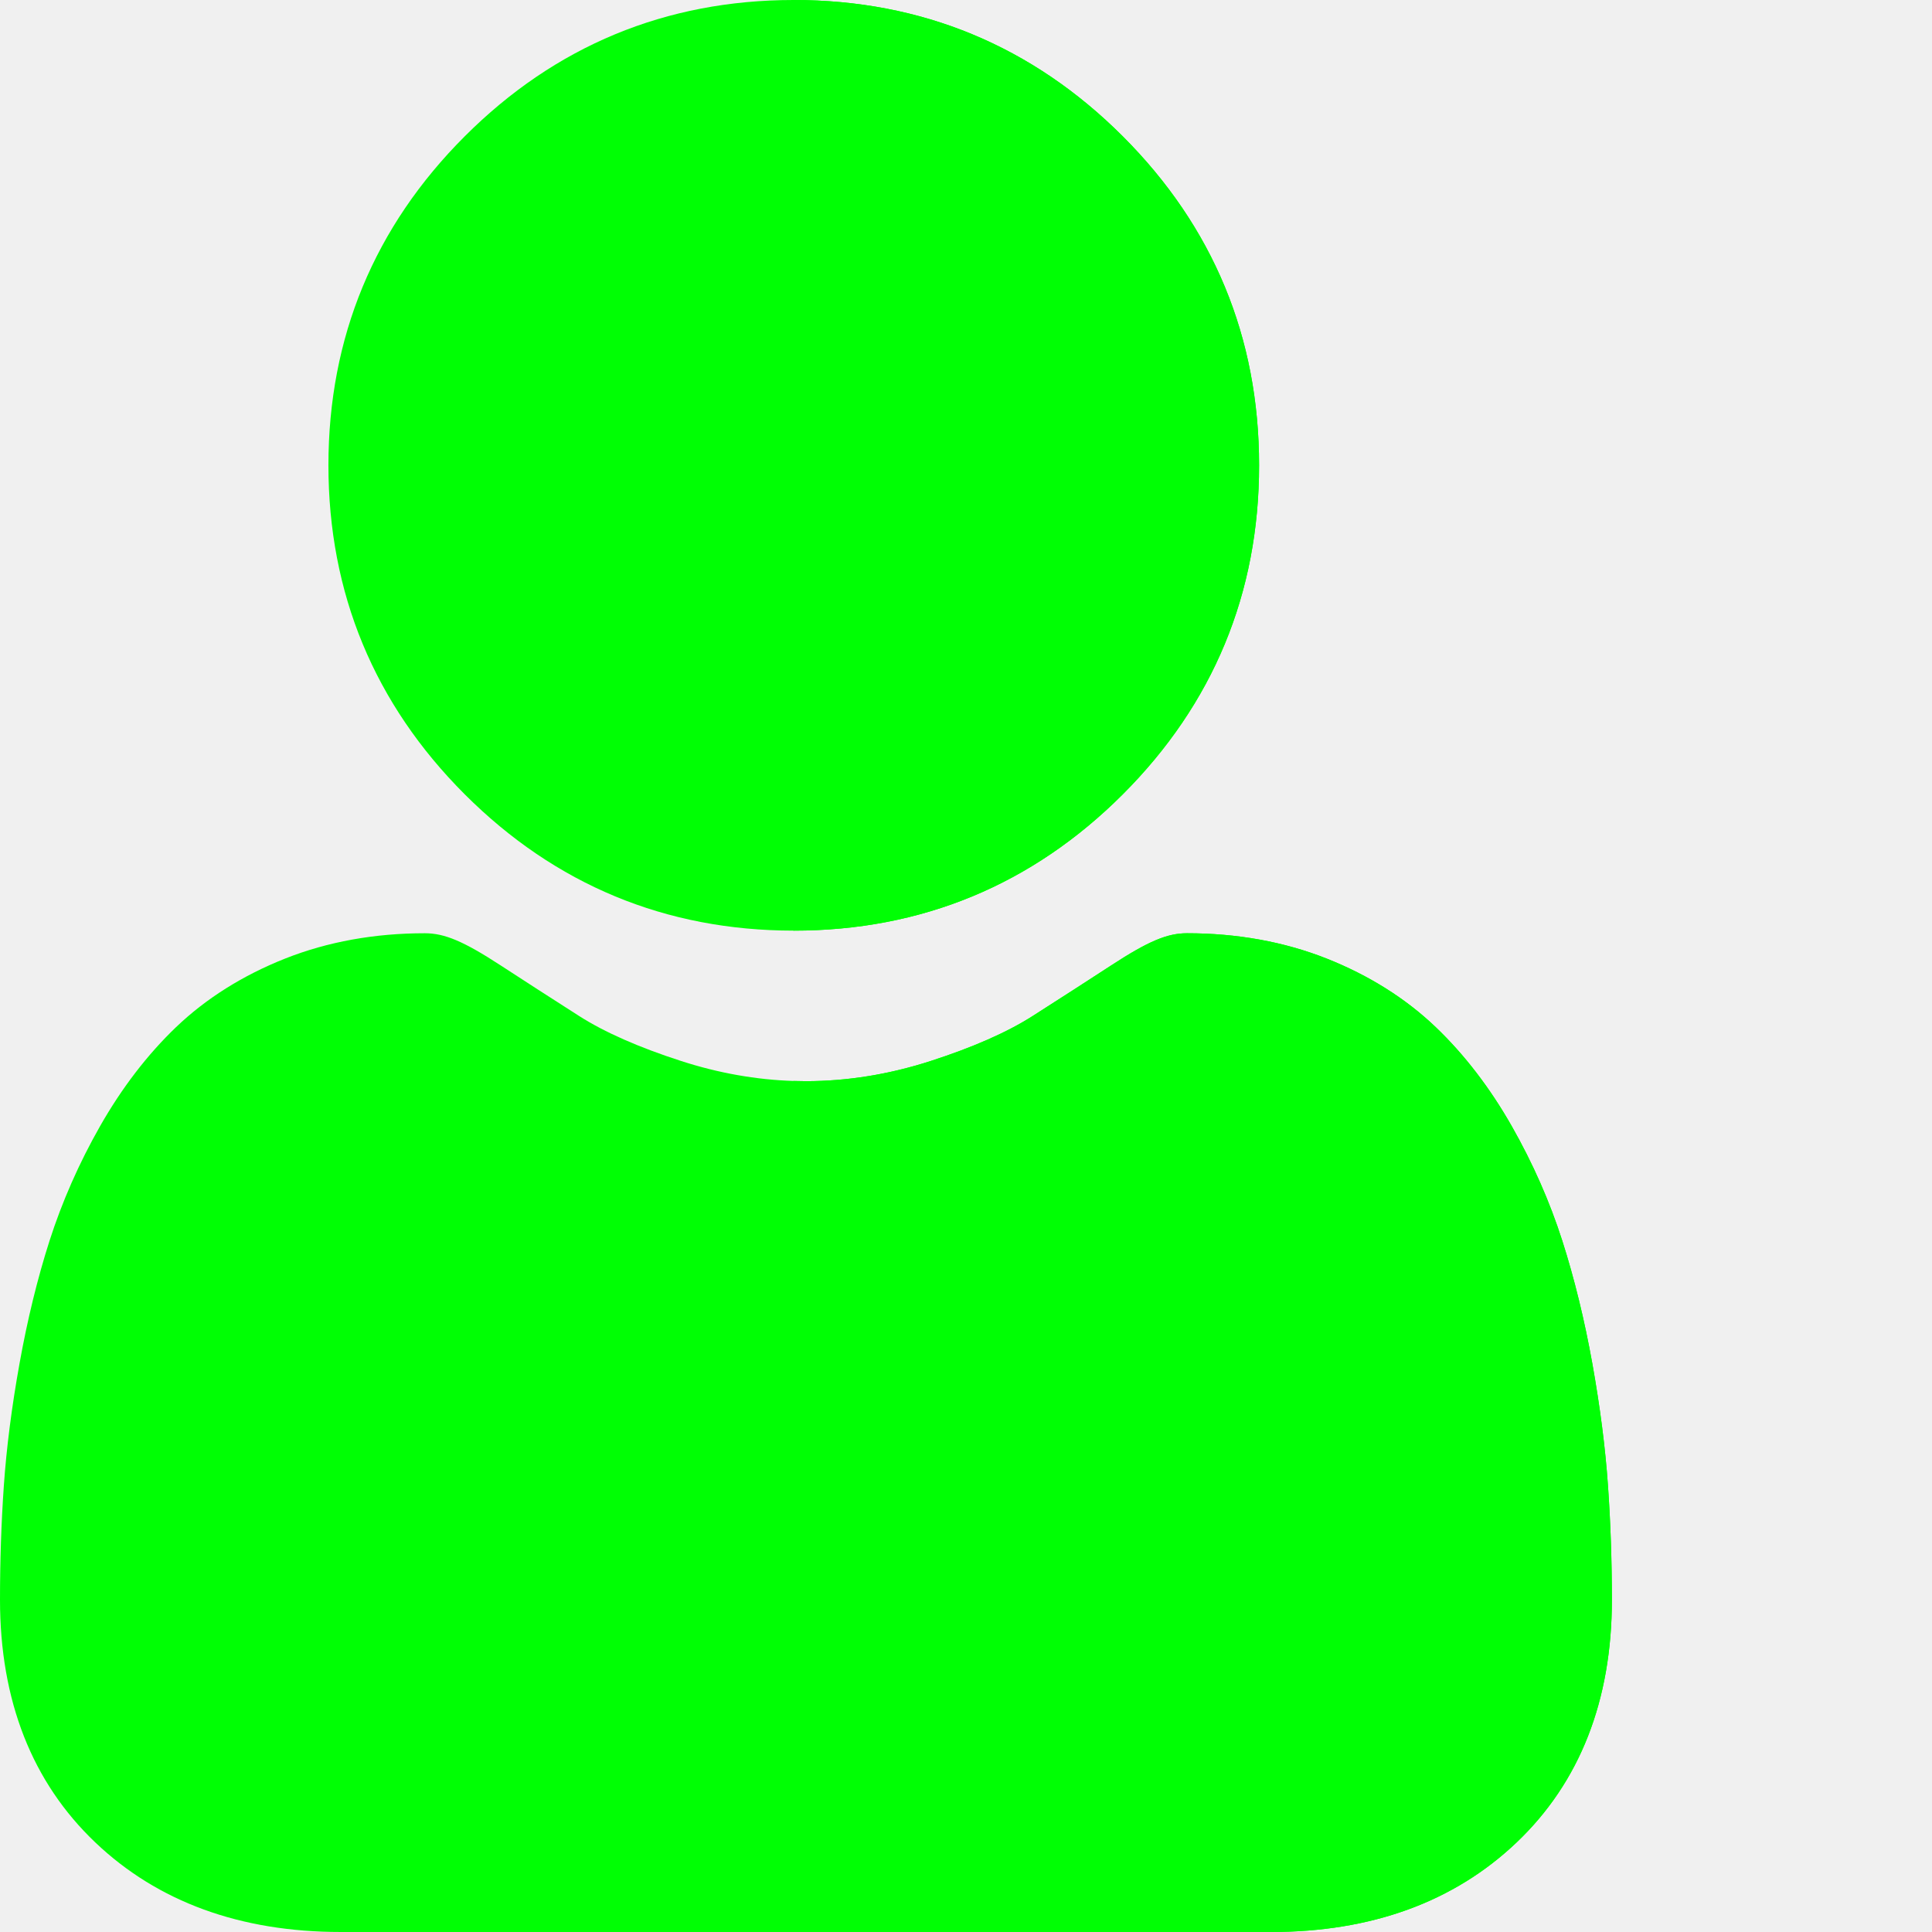
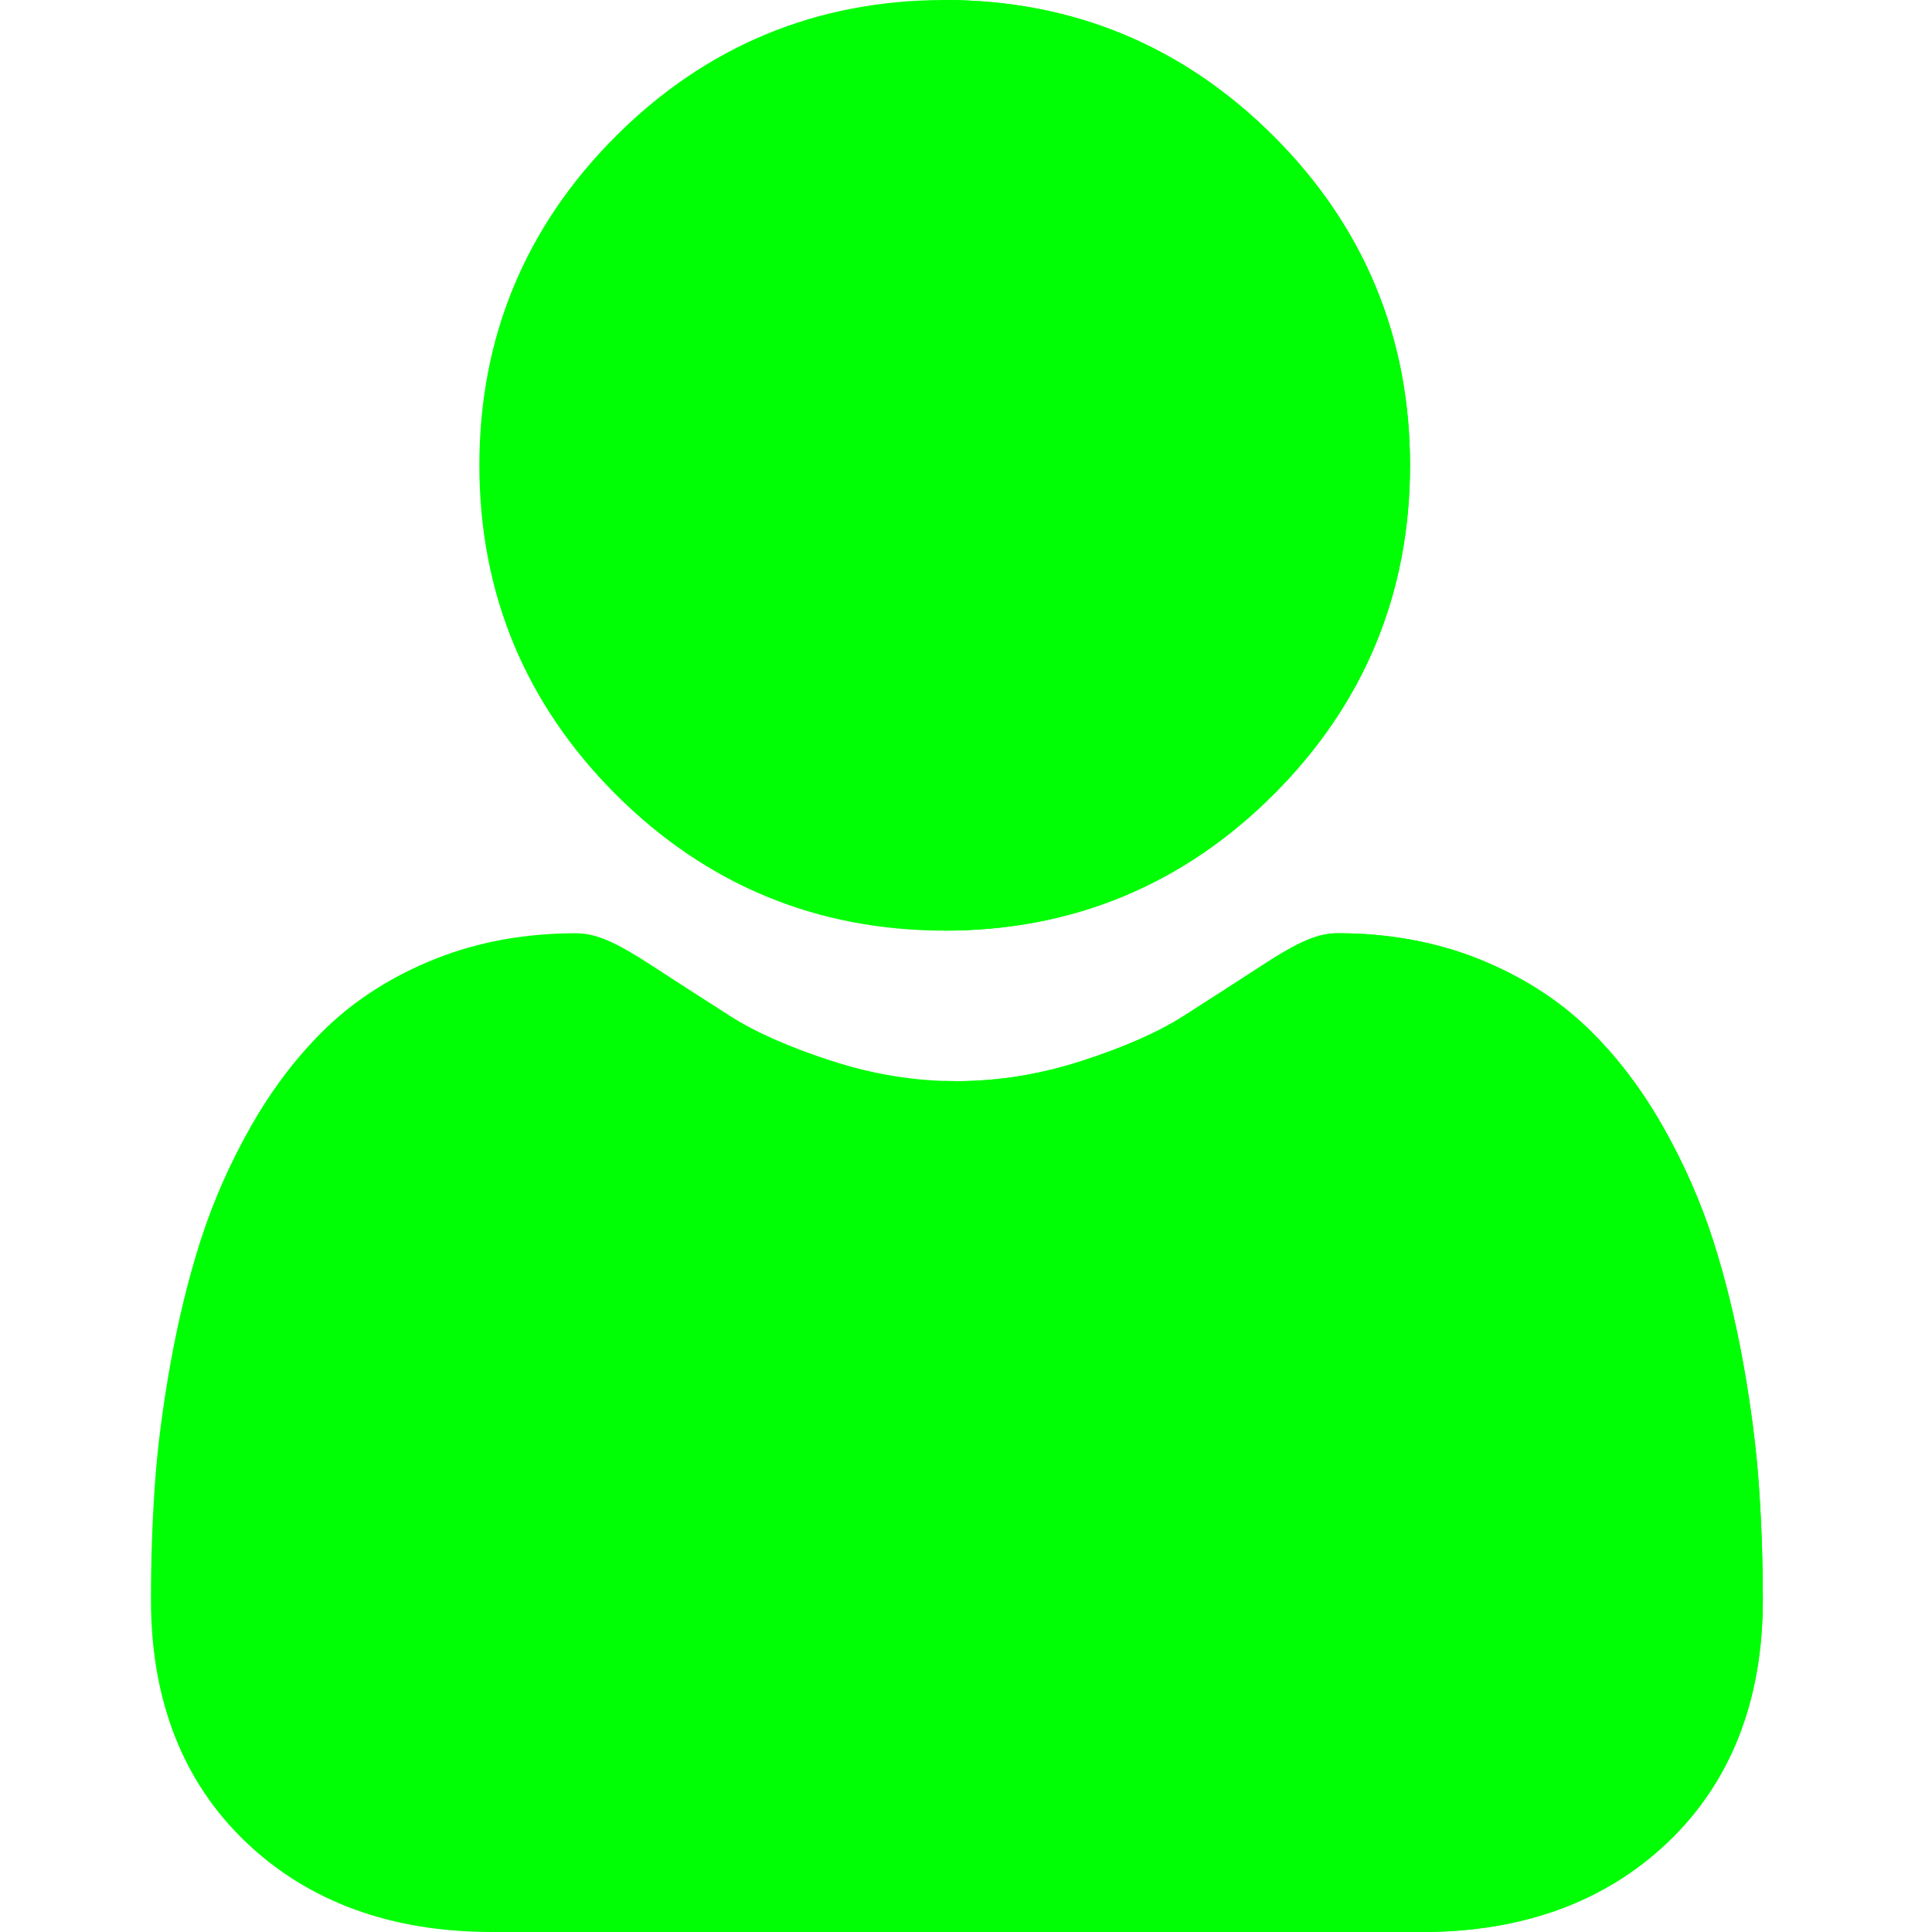
<svg xmlns="http://www.w3.org/2000/svg" version="1.1" width="512" height="512" x="0" y="0" viewBox="0 0 512 512" style="enable-background:new 0 0 512 512" xml:space="preserve" class="">
-   <g>
+   <rect width="512" height="512" fill="#ffffff" shape="square" transform="matrix(1,0,0,1,0,0)" />
+   <g transform="matrix(1,0,0,1,40,0)">
    <path d="m333.672 123.309c0 33.887-12.152 63.219-36.125 87.195-23.973 23.973-53.309 36.125-87.195 36.125h-.059c-33.844-.012-63.16-12.164-87.133-36.125-23.977-23.977-36.125-53.309-36.125-87.195 0-33.875 12.148-63.211 36.125-87.184 23.961-23.965 53.277-36.113 87.133-36.125h.059c33.875 0 63.211 12.152 87.195 36.125 23.973 23.973 36.125 53.309 36.125 87.184zm0 0" fill="#00ff04" data-original="#ffbb85" style="" class="" />
    <path d="m427.168 423.945c0 26.734-8.504 48.379-25.254 64.32-16.555 15.754-38.449 23.734-65.07 23.734h-246.531c-26.621 0-48.516-7.98-65.059-23.734-16.762-15.953-25.254-37.594-25.254-64.32 0-10.281.34-20.453 1.02-30.234.691-10 2.09-20.883 4.152-32.363 2.078-11.574 4.75-22.516 7.949-32.516 3.32-10.352 7.812-20.562 13.371-30.344 5.773-10.152 12.555-18.996 20.156-26.277 7.969-7.621 17.711-13.742 28.973-18.203 11.223-4.438 23.664-6.688 36.977-6.688 5.223 0 10.281 2.137 20.031 8.488 6.102 3.98 13.133 8.512 20.895 13.473 6.703 4.273 15.781 8.281 27.004 11.902 9.863 3.191 19.875 4.973 29.766 5.281 1.09.039 2.18.059 3.27.059 10.984 0 22.094-1.801 33.047-5.34 11.223-3.621 20.312-7.629 27.012-11.902 7.844-5.012 14.875-9.539 20.887-13.461 9.758-6.363 14.809-8.5 20.043-8.5 13.301 0 25.742 2.25 36.973 6.688 11.262 4.461 21.004 10.594 28.965 18.203 7.613 7.281 14.395 16.125 20.164 26.277 5.562 9.789 10.062 19.992 13.371 30.332 3.203 10.012 5.883 20.953 7.961 32.535 2.051 11.492 3.453 22.375 4.141 32.348.691 9.75 1.031 19.922 1.043 30.242zm0 0" fill="#00ff04" data-original="#6aa9ff" style="" class="" />
    <path d="m210.352 246.629h-.059v-246.629h.059c33.875 0 63.211 12.152 87.195 36.125 23.973 23.973 36.125 53.309 36.125 87.184 0 33.887-12.152 63.219-36.125 87.195-23.973 23.973-53.309 36.125-87.195 36.125zm0 0" fill="#00ff04" data-original="#f5a86c" style="" class="" />
    <path d="m427.168 423.945c0 26.734-8.504 48.379-25.254 64.32-16.555 15.754-38.449 23.734-65.07 23.734h-126.551v-225.535c1.09.039 2.18.059 3.27.059 10.984 0 22.094-1.801 33.047-5.34 11.223-3.621 20.312-7.629 27.012-11.902 7.844-5.012 14.875-9.539 20.887-13.461 9.758-6.363 14.809-8.5 20.043-8.5 13.301 0 25.742 2.25 36.973 6.688 11.262 4.461 21.004 10.594 28.965 18.203 7.613 7.281 14.395 16.125 20.164 26.277 5.562 9.789 10.062 19.992 13.371 30.332 3.203 10.012 5.883 20.953 7.961 32.535 2.051 11.492 3.453 22.375 4.141 32.348.691 9.75 1.031 19.922 1.043 30.242zm0 0" fill="#00ff04" data-original="#2682ff" style="" class="" />
  </g>
</svg>
